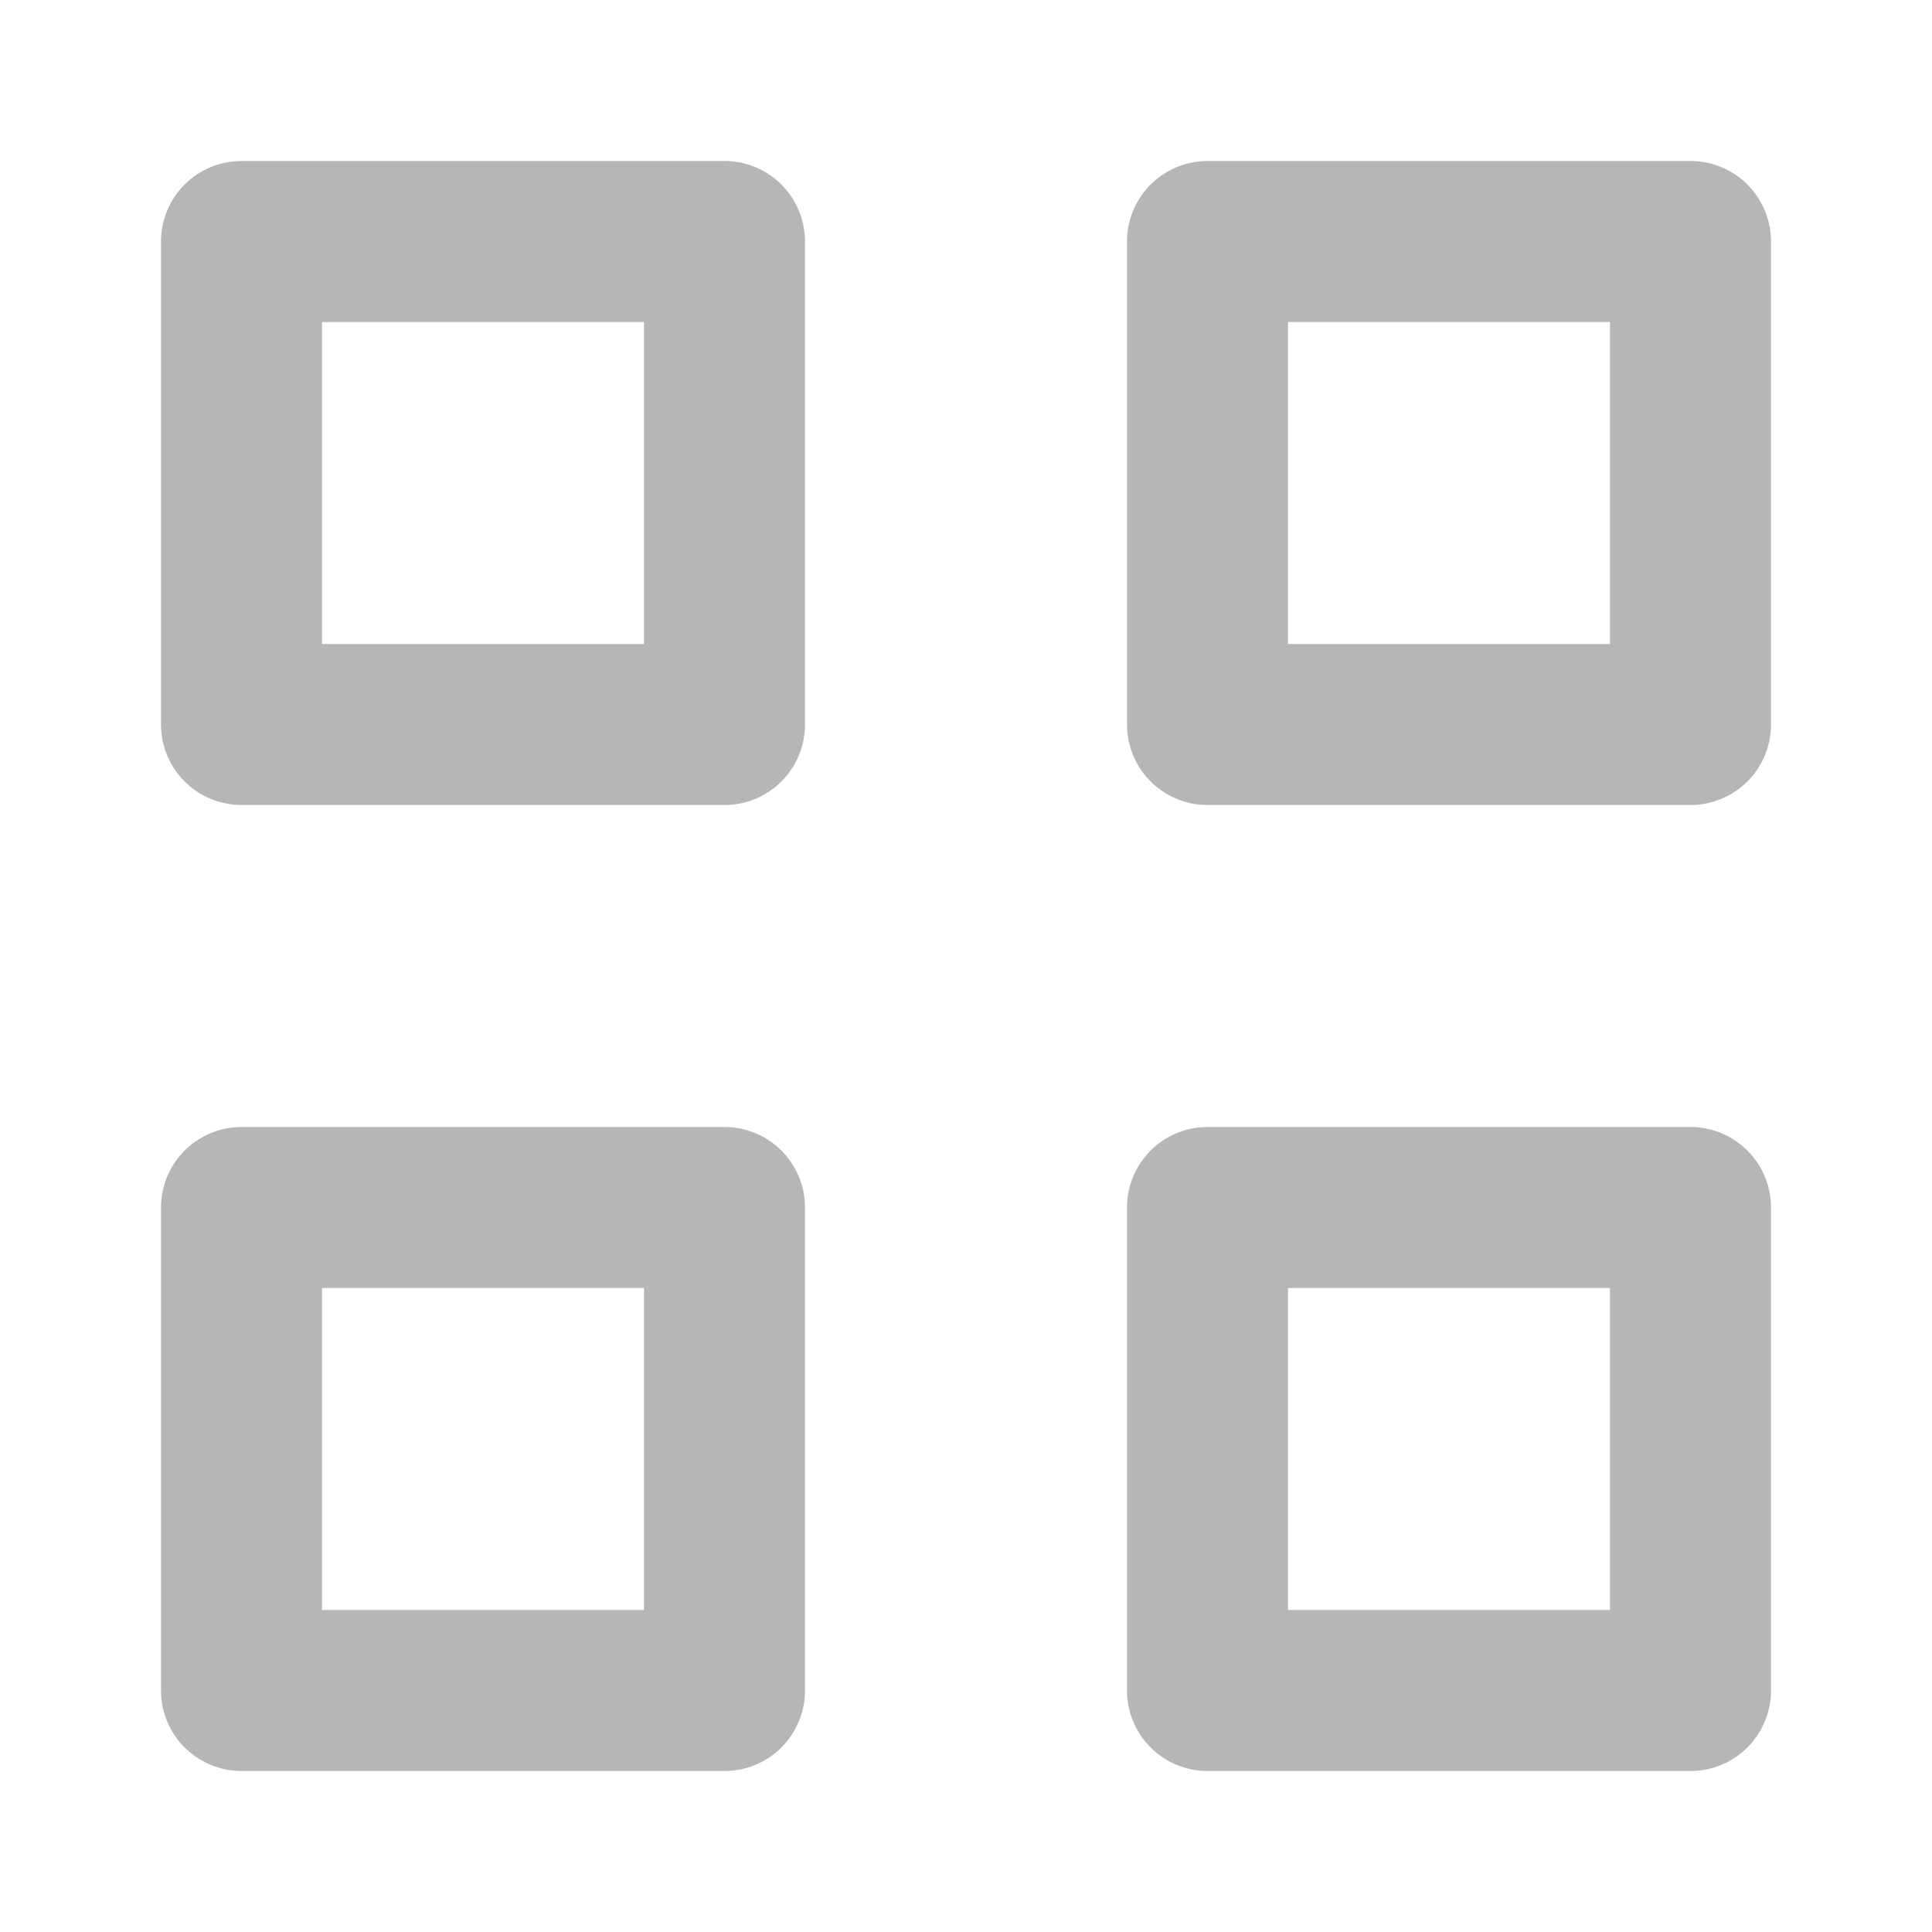
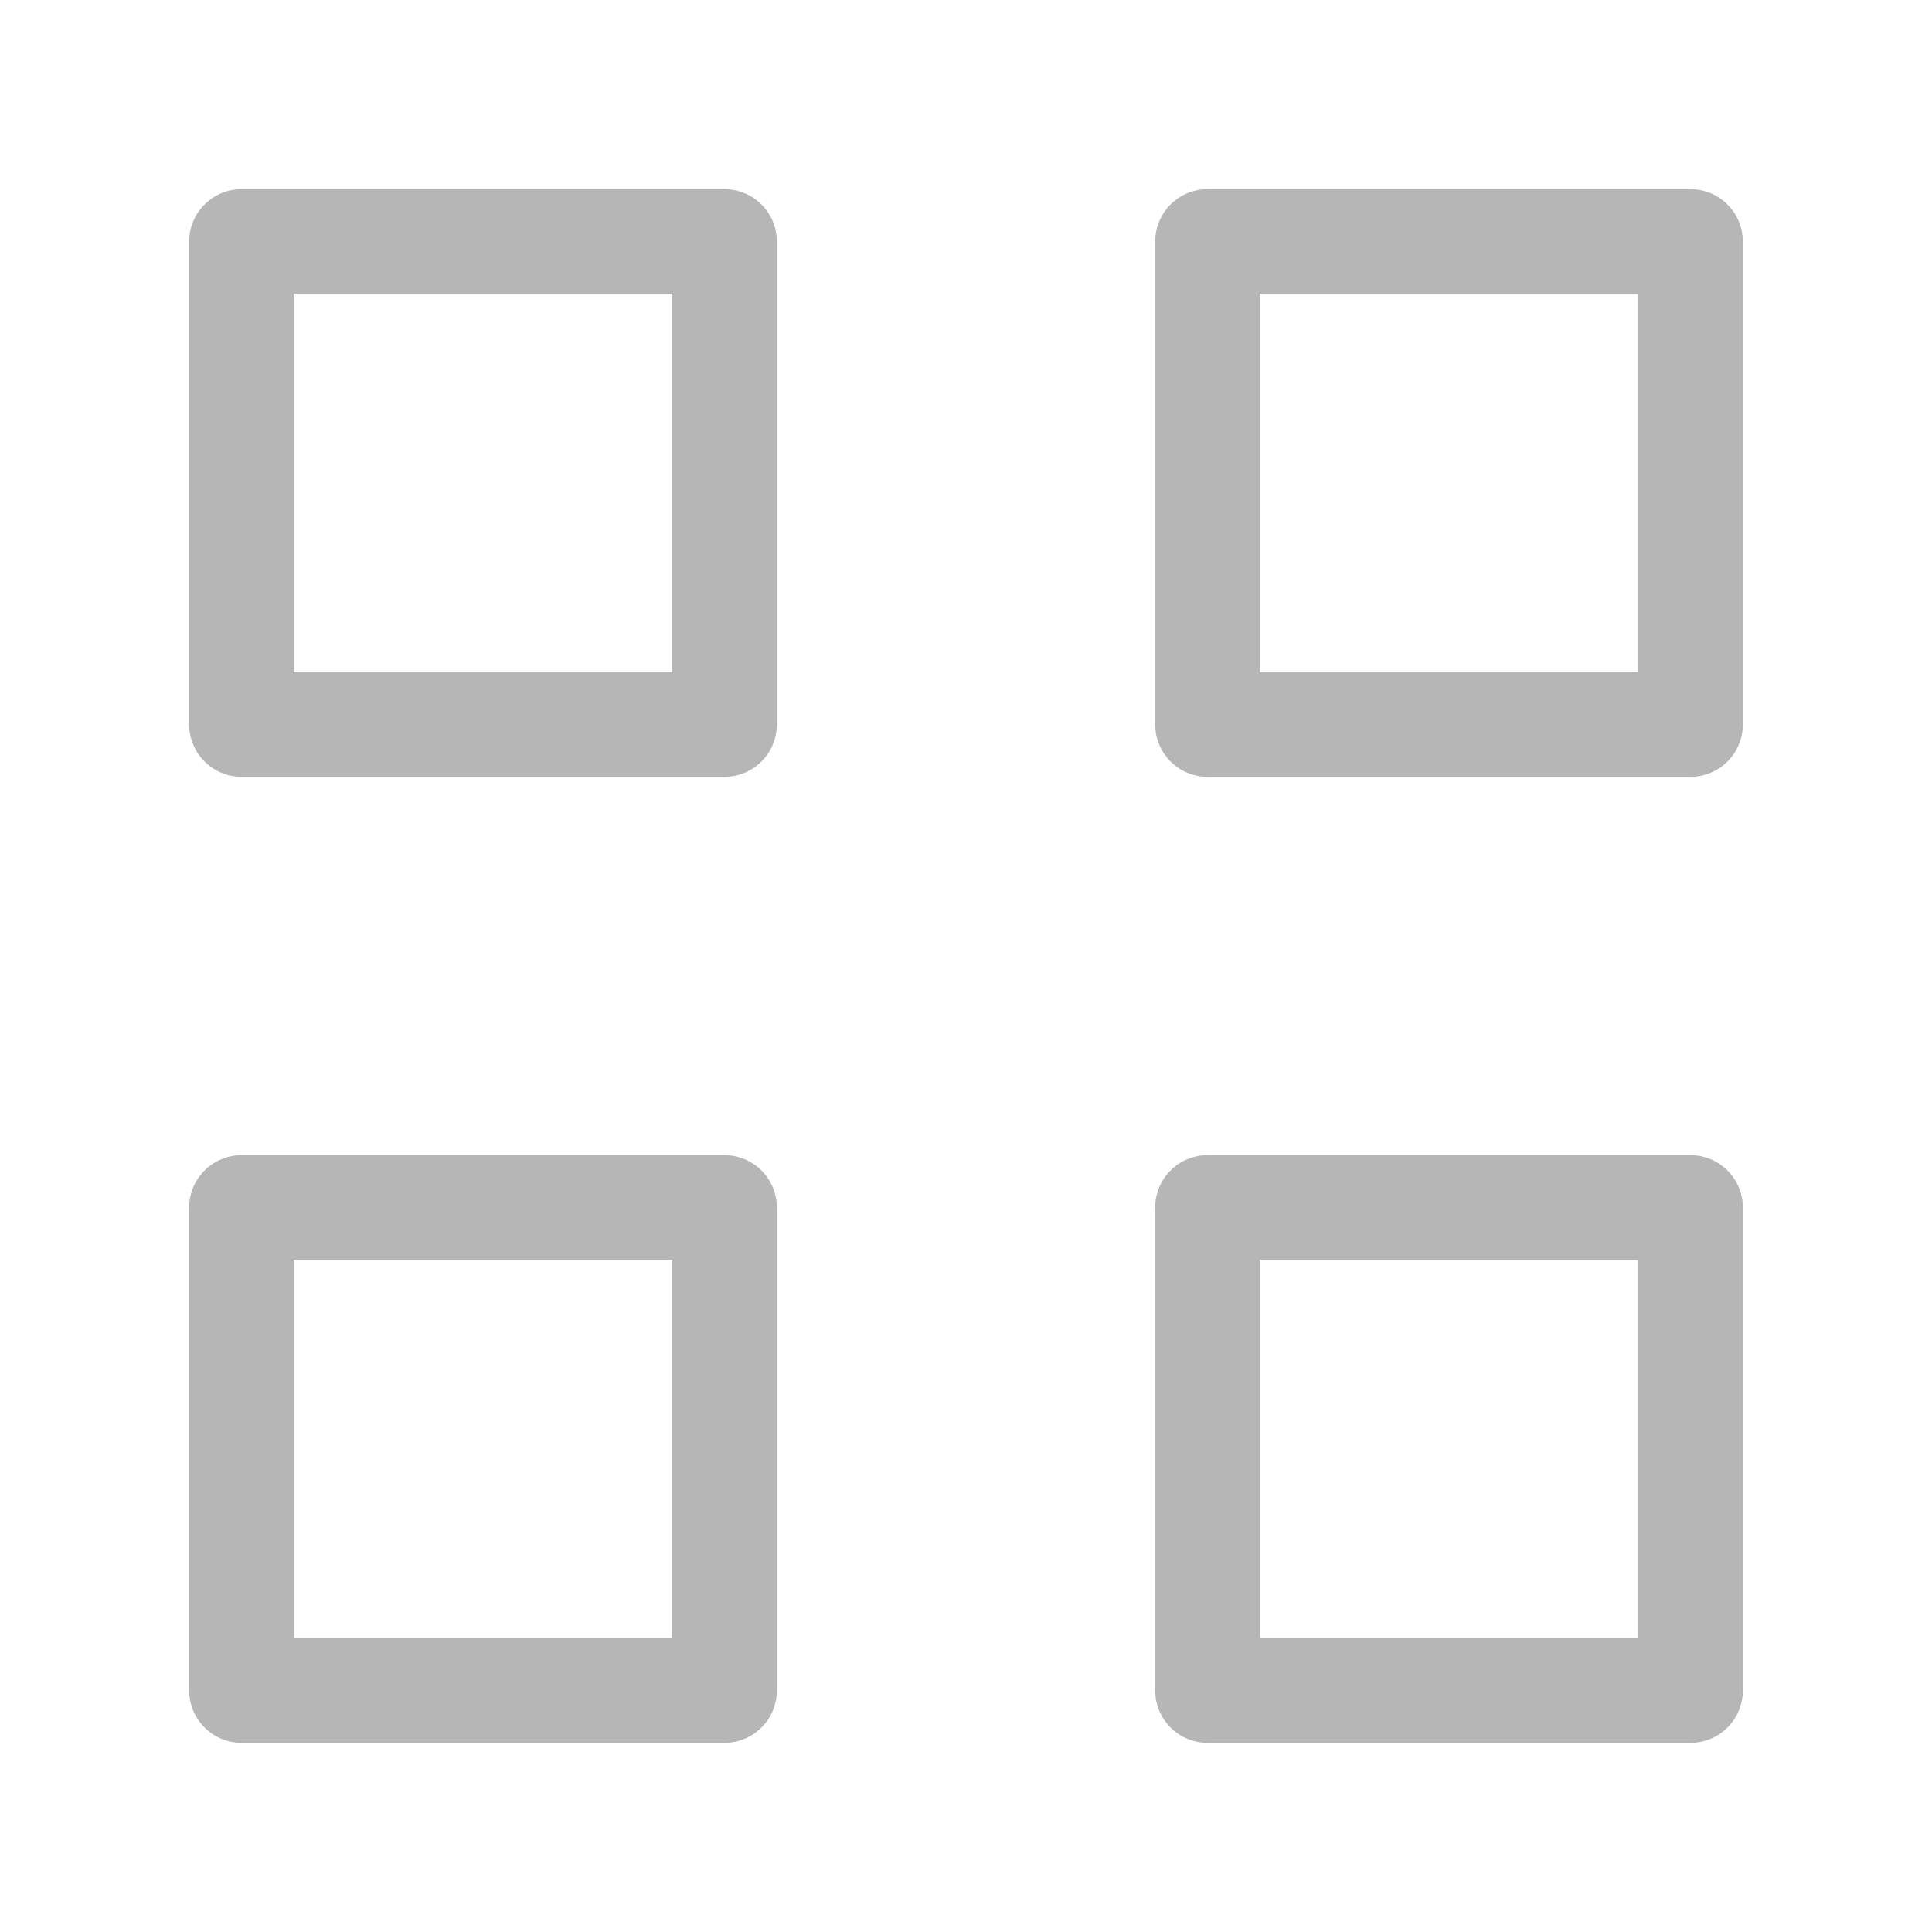
- <svg xmlns="http://www.w3.org/2000/svg" width="24" height="24" viewBox="0 0 24 24" fill="none" stroke="#b6b6b6" stroke-width="2" stroke-linecap="round" stroke-linejoin="round">
+ <svg xmlns="http://www.w3.org/2000/svg" width="24" height="24" viewBox="0 0 24 24" fill="none" stroke="#b6b6b6" stroke-width="1.3" stroke-linecap="round" stroke-linejoin="round">
  <rect x="3" y="3" width="6" height="6" />
  <rect x="15" y="3" width="6" height="6" />
  <rect x="3" y="15" width="6" height="6" />
  <rect x="15" y="15" width="6" height="6" />
</svg>
